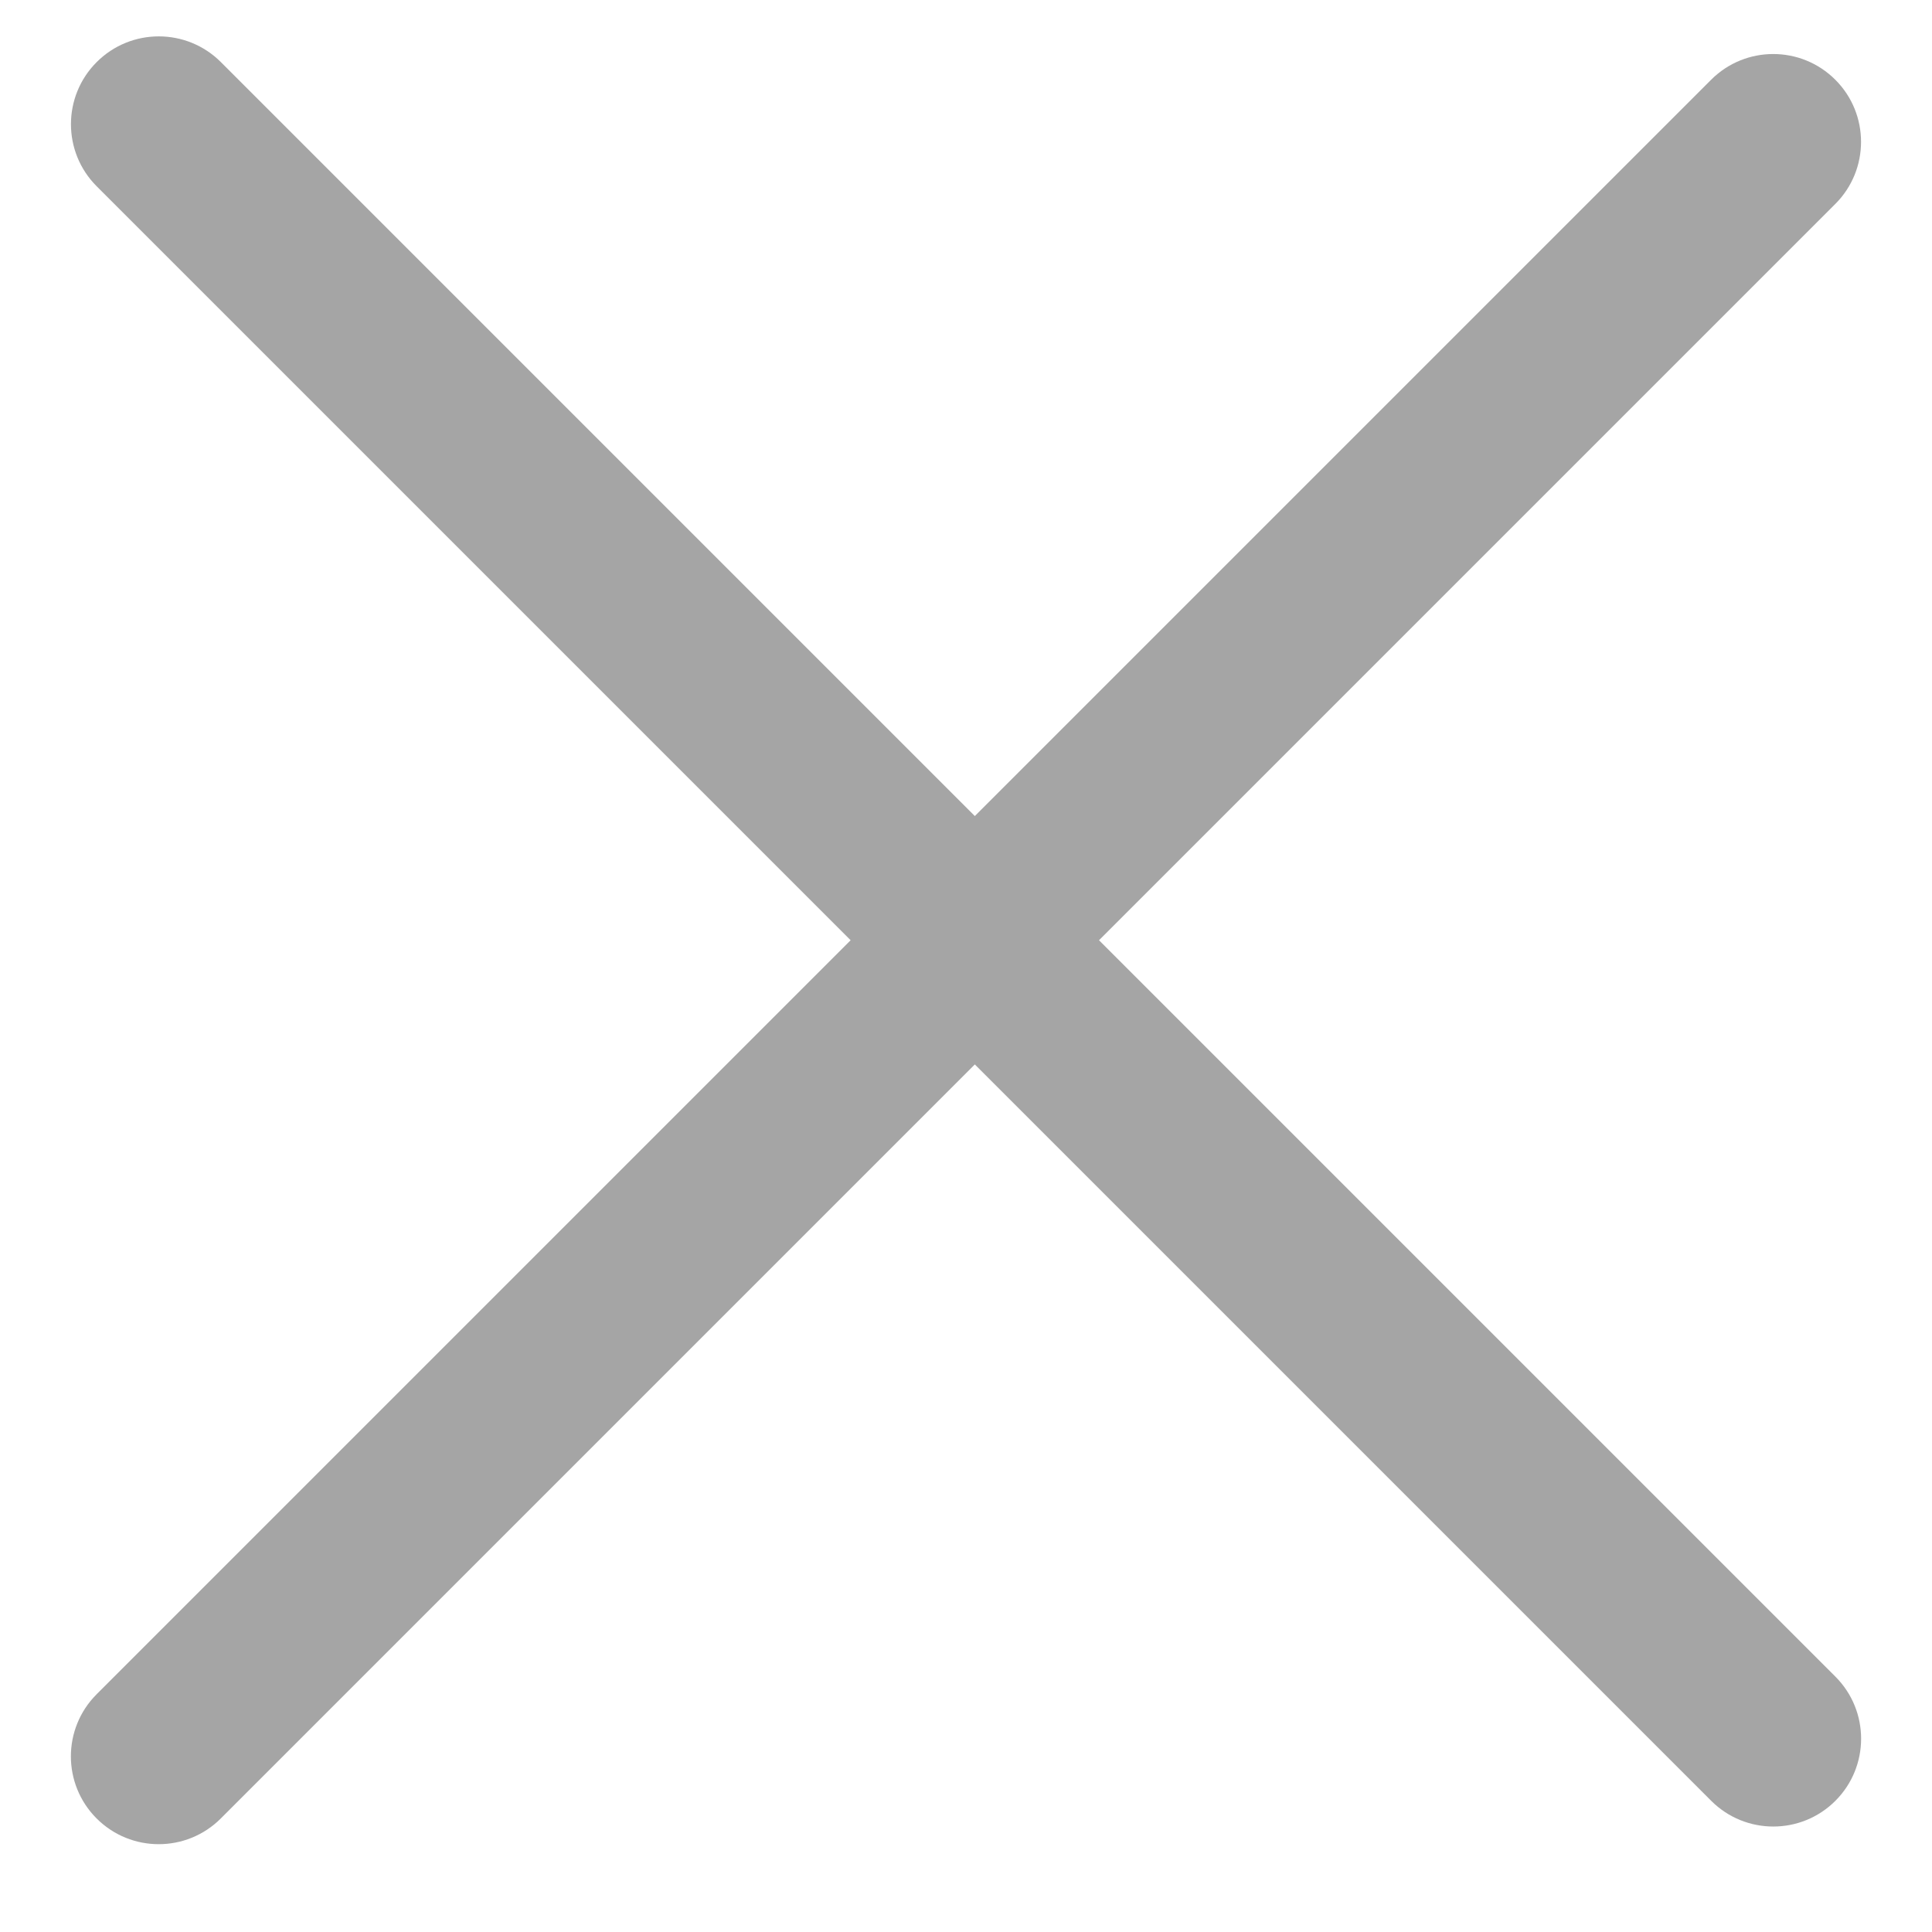
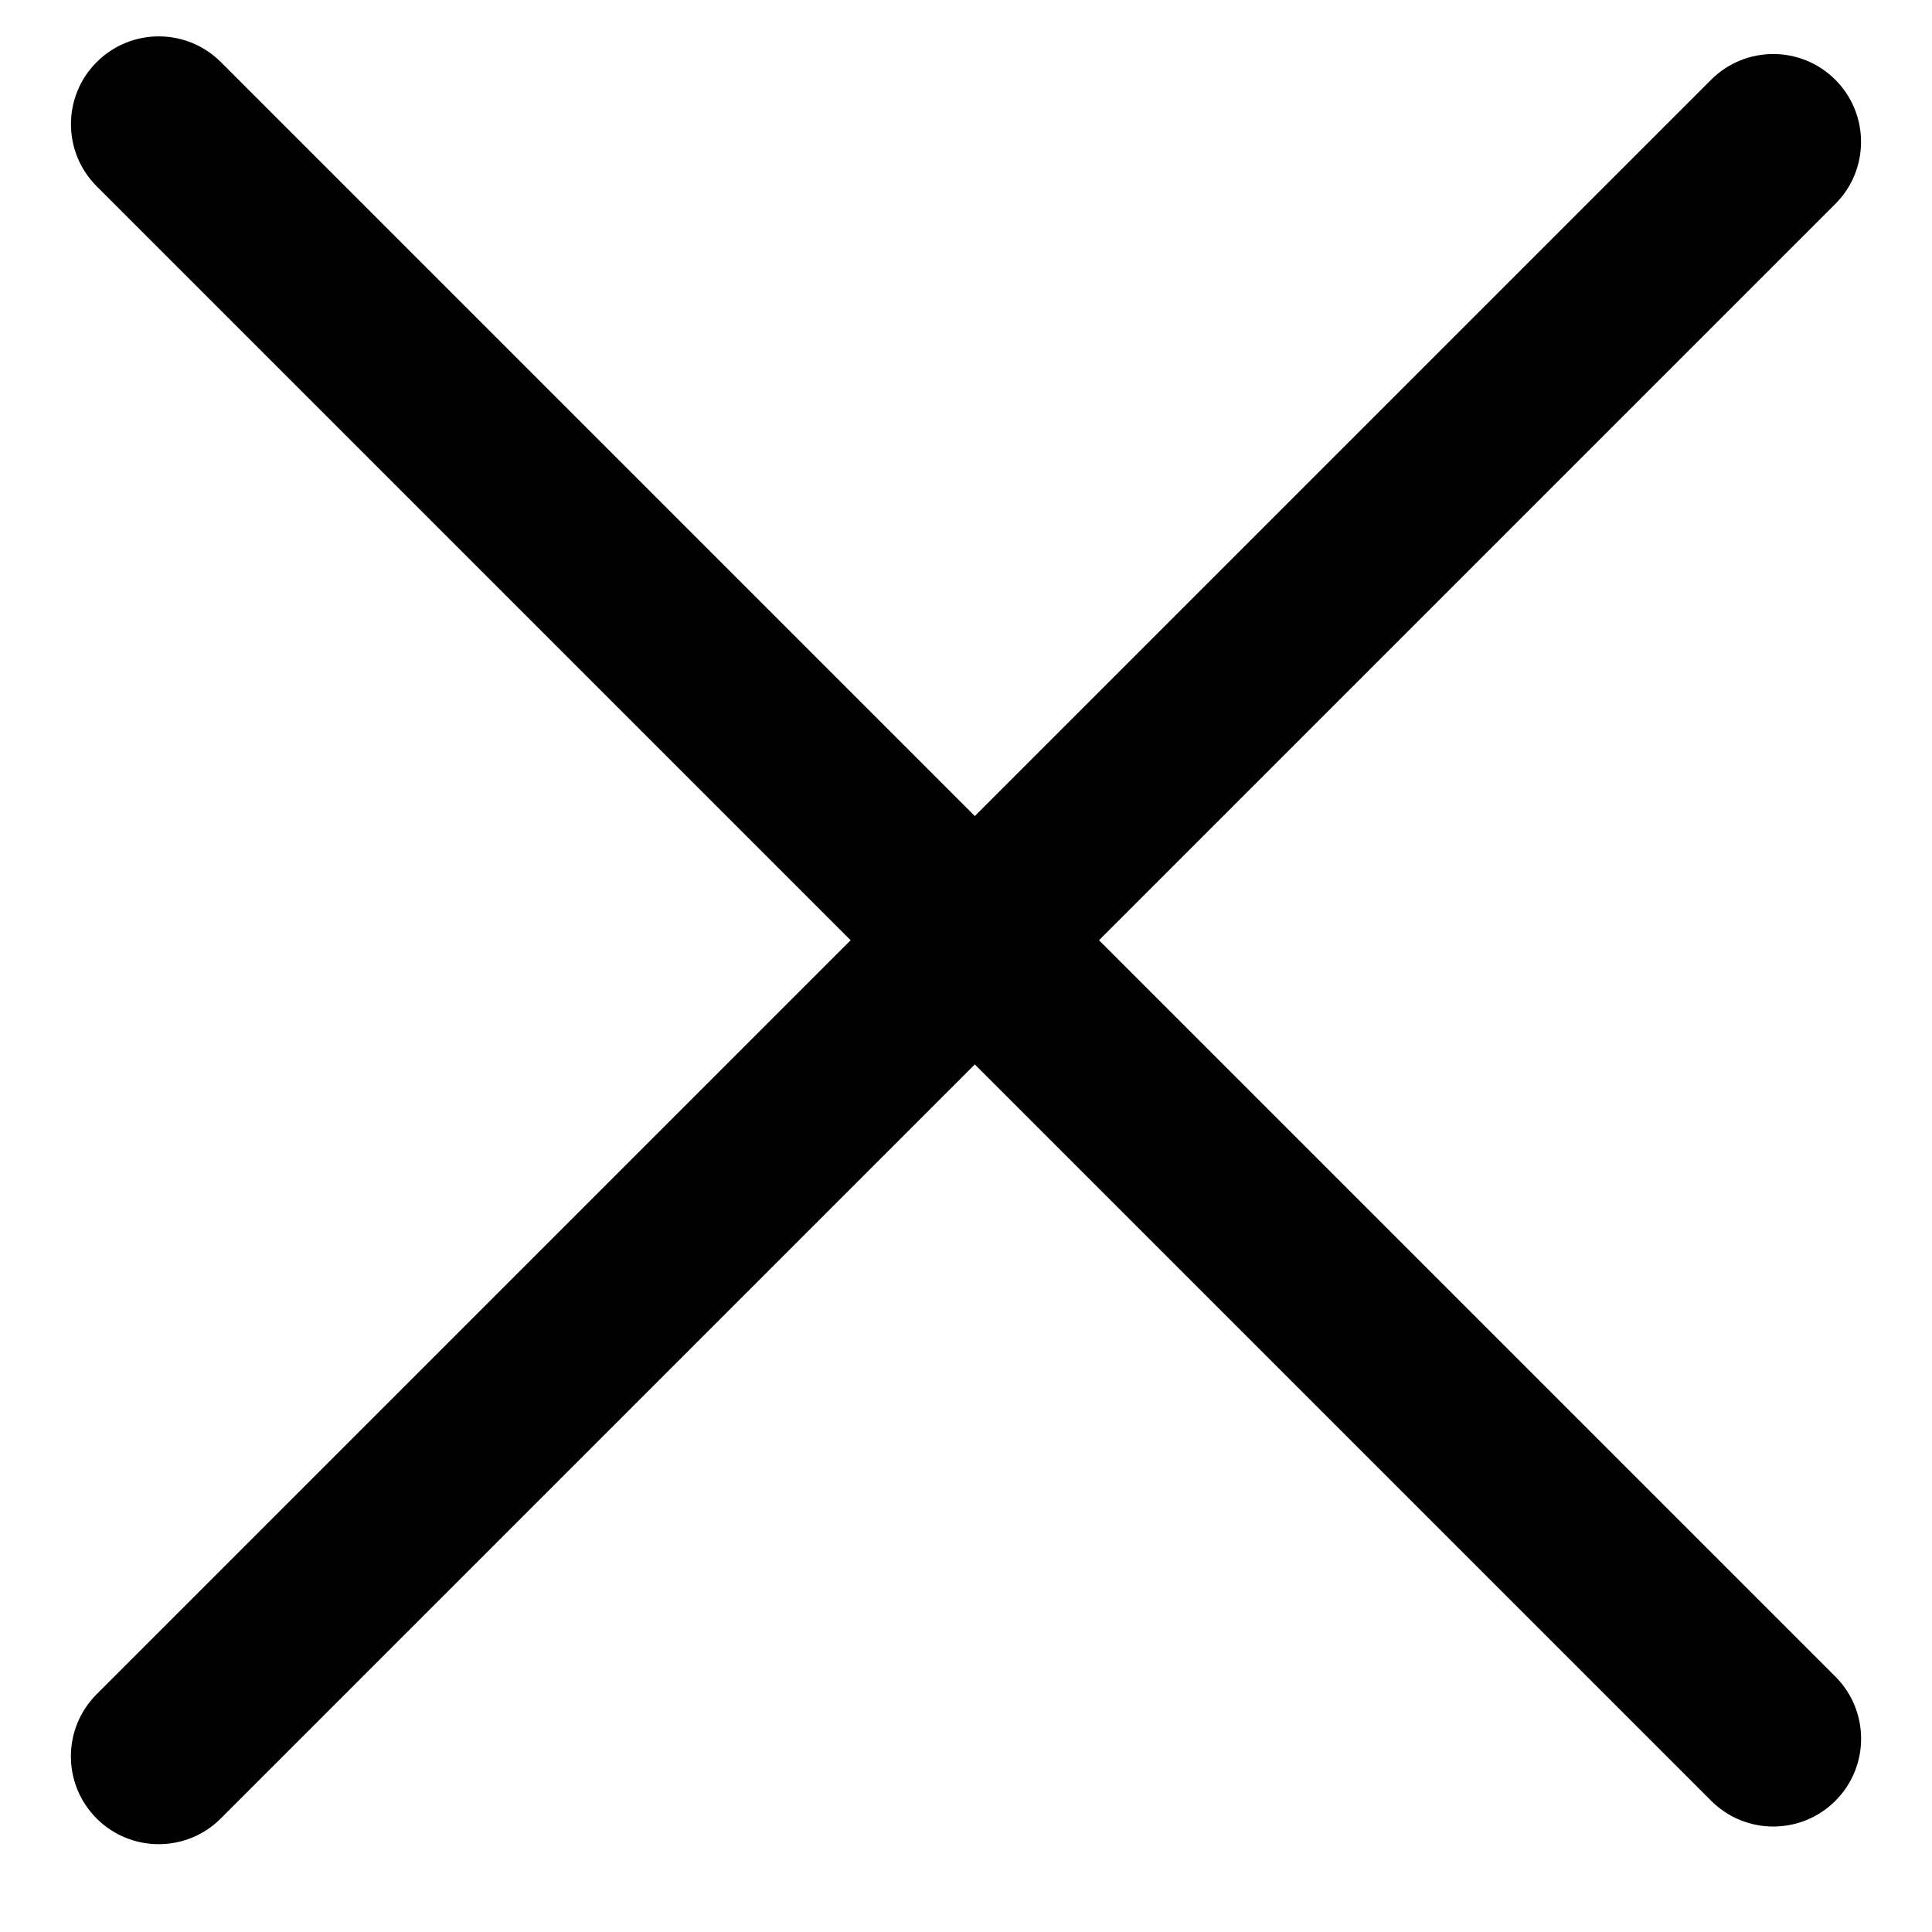
<svg xmlns="http://www.w3.org/2000/svg" width="22" height="22" fill="none">
-   <rect x=".393" y="20" width="28" height="2" rx="1" transform="rotate(-45 .393 20)" fill="#A5A5A5" />
-   <rect x="1.808" width="28" height="2" rx="1" transform="rotate(45 1.808 0)" fill="#A5A5A5" />
+   <rect x=".393" y="20" width="28" height="2" rx="1" transform="rotate(-45 .393 20)" fill="currentColor" />
+   <rect x="1.808" width="28" height="2" rx="1" transform="rotate(45 1.808 0)" fill="currentColor" />
</svg>
